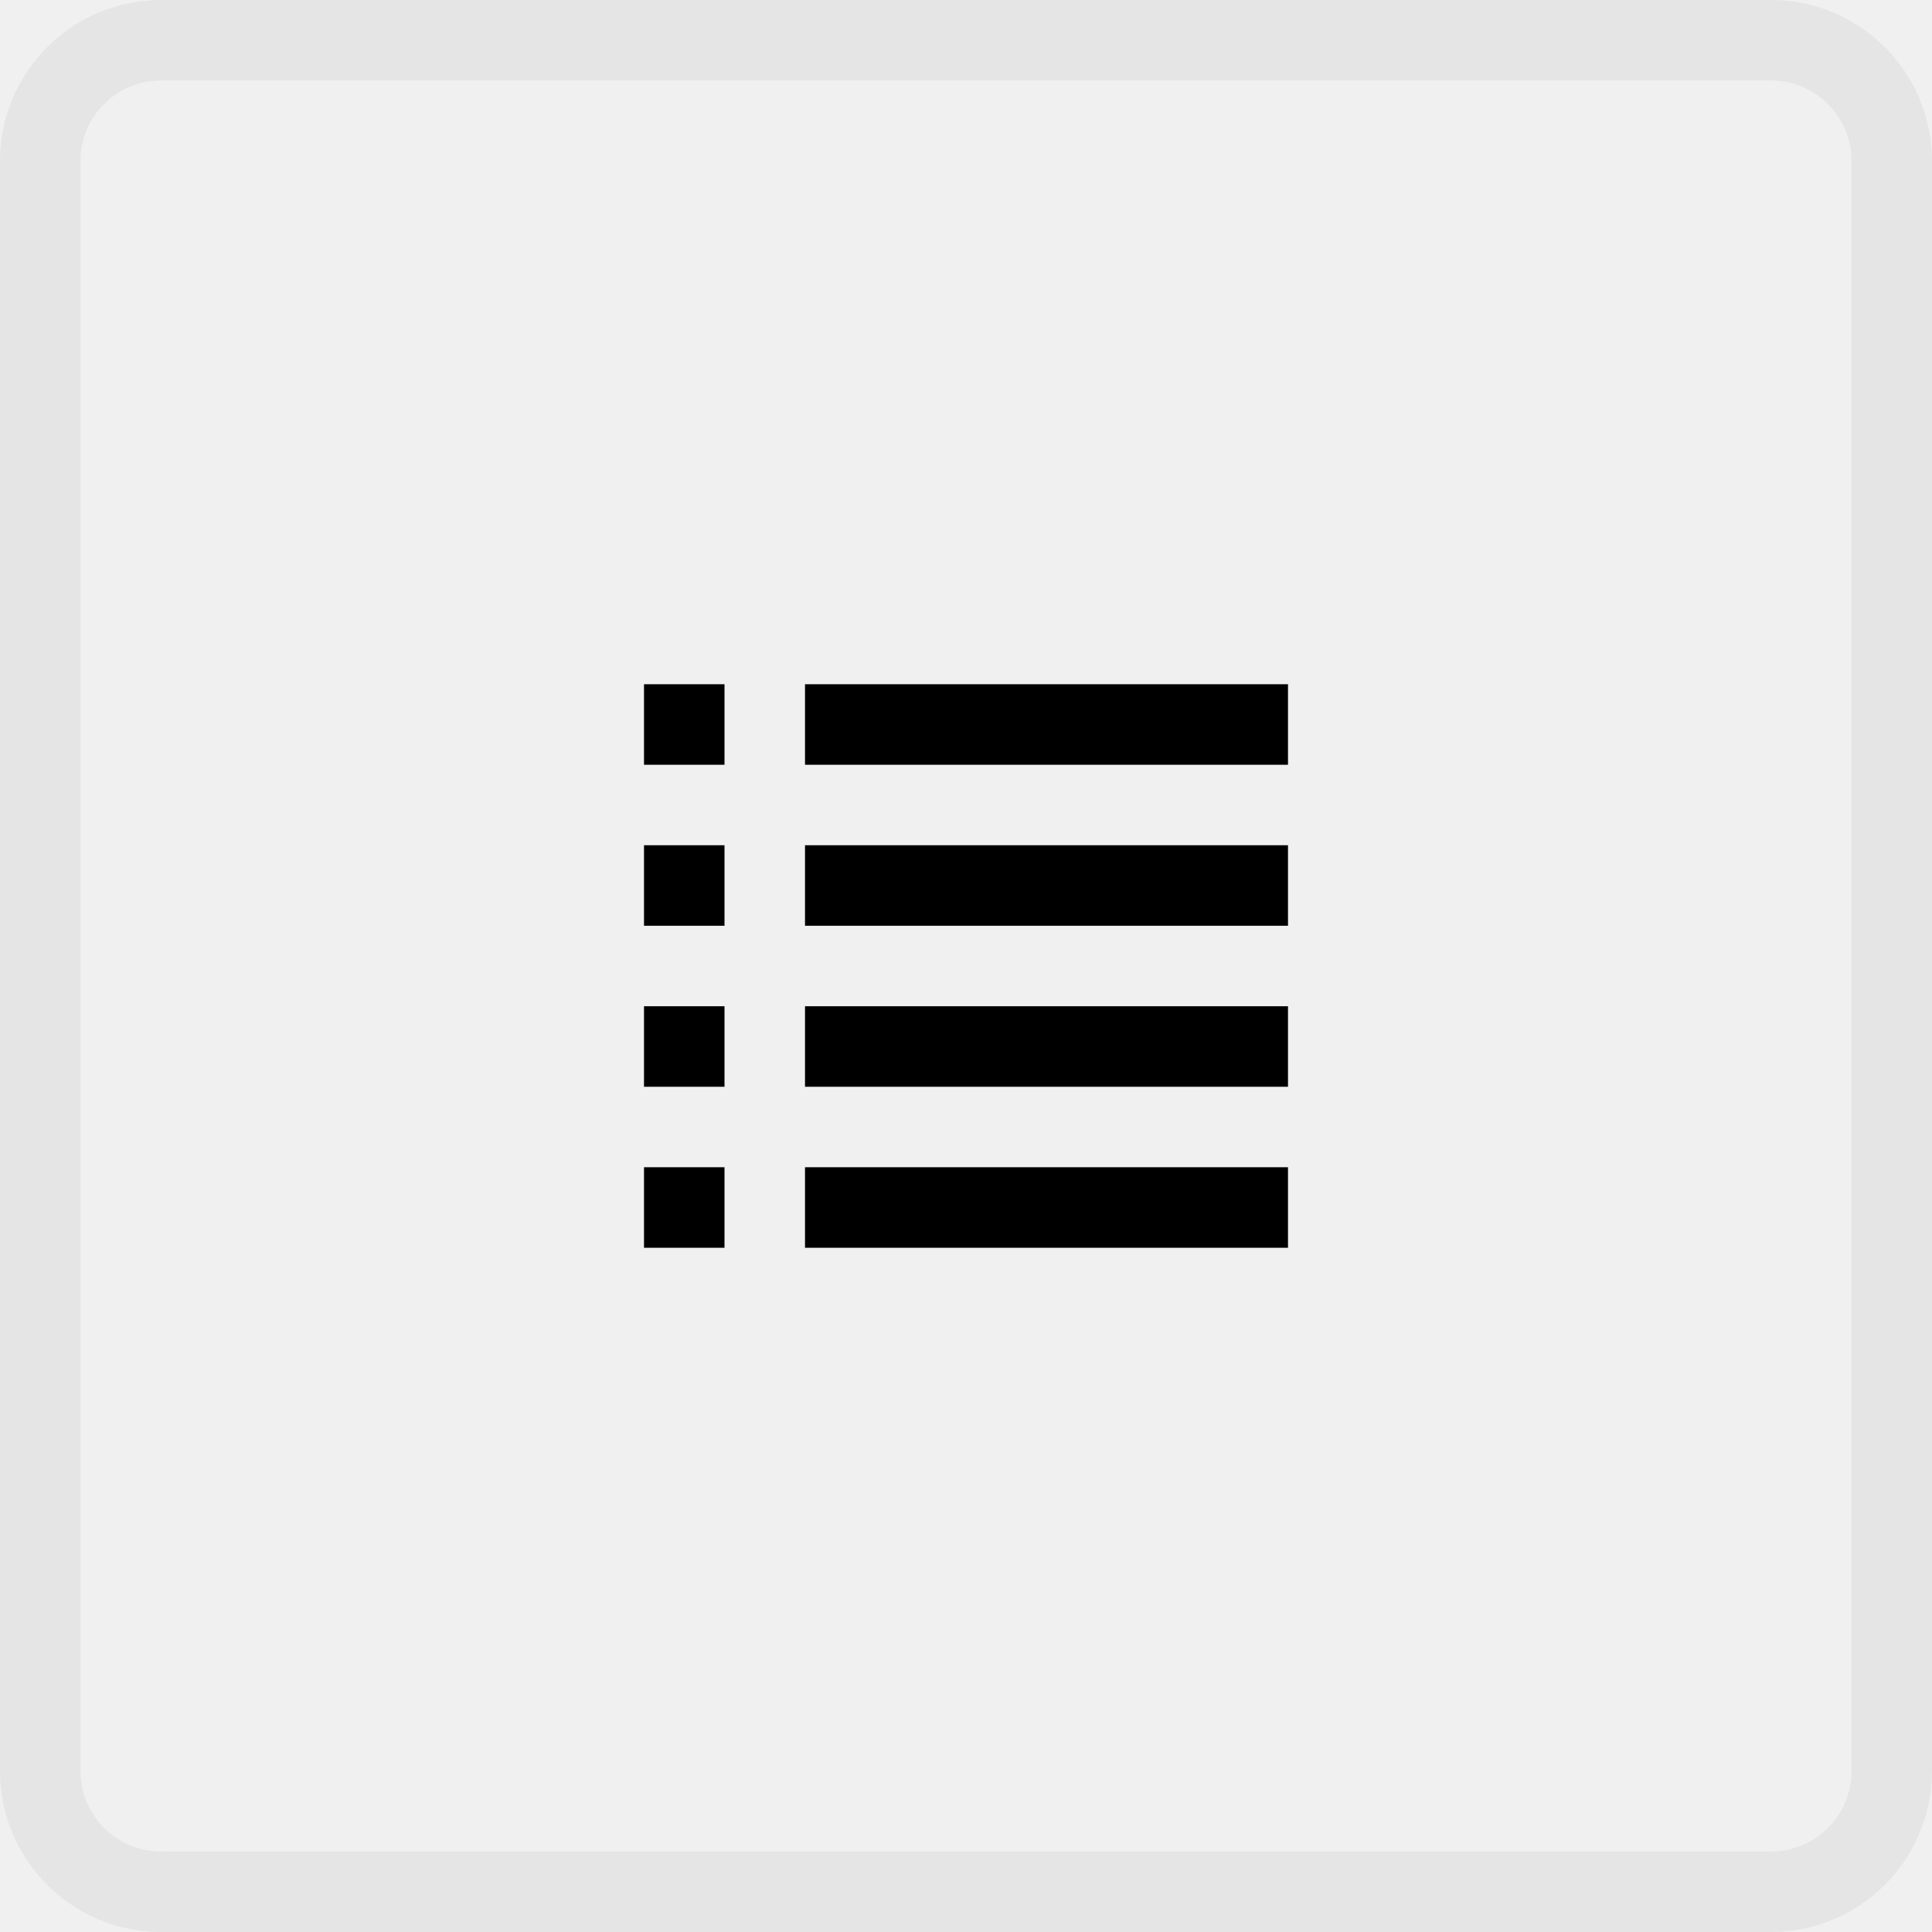
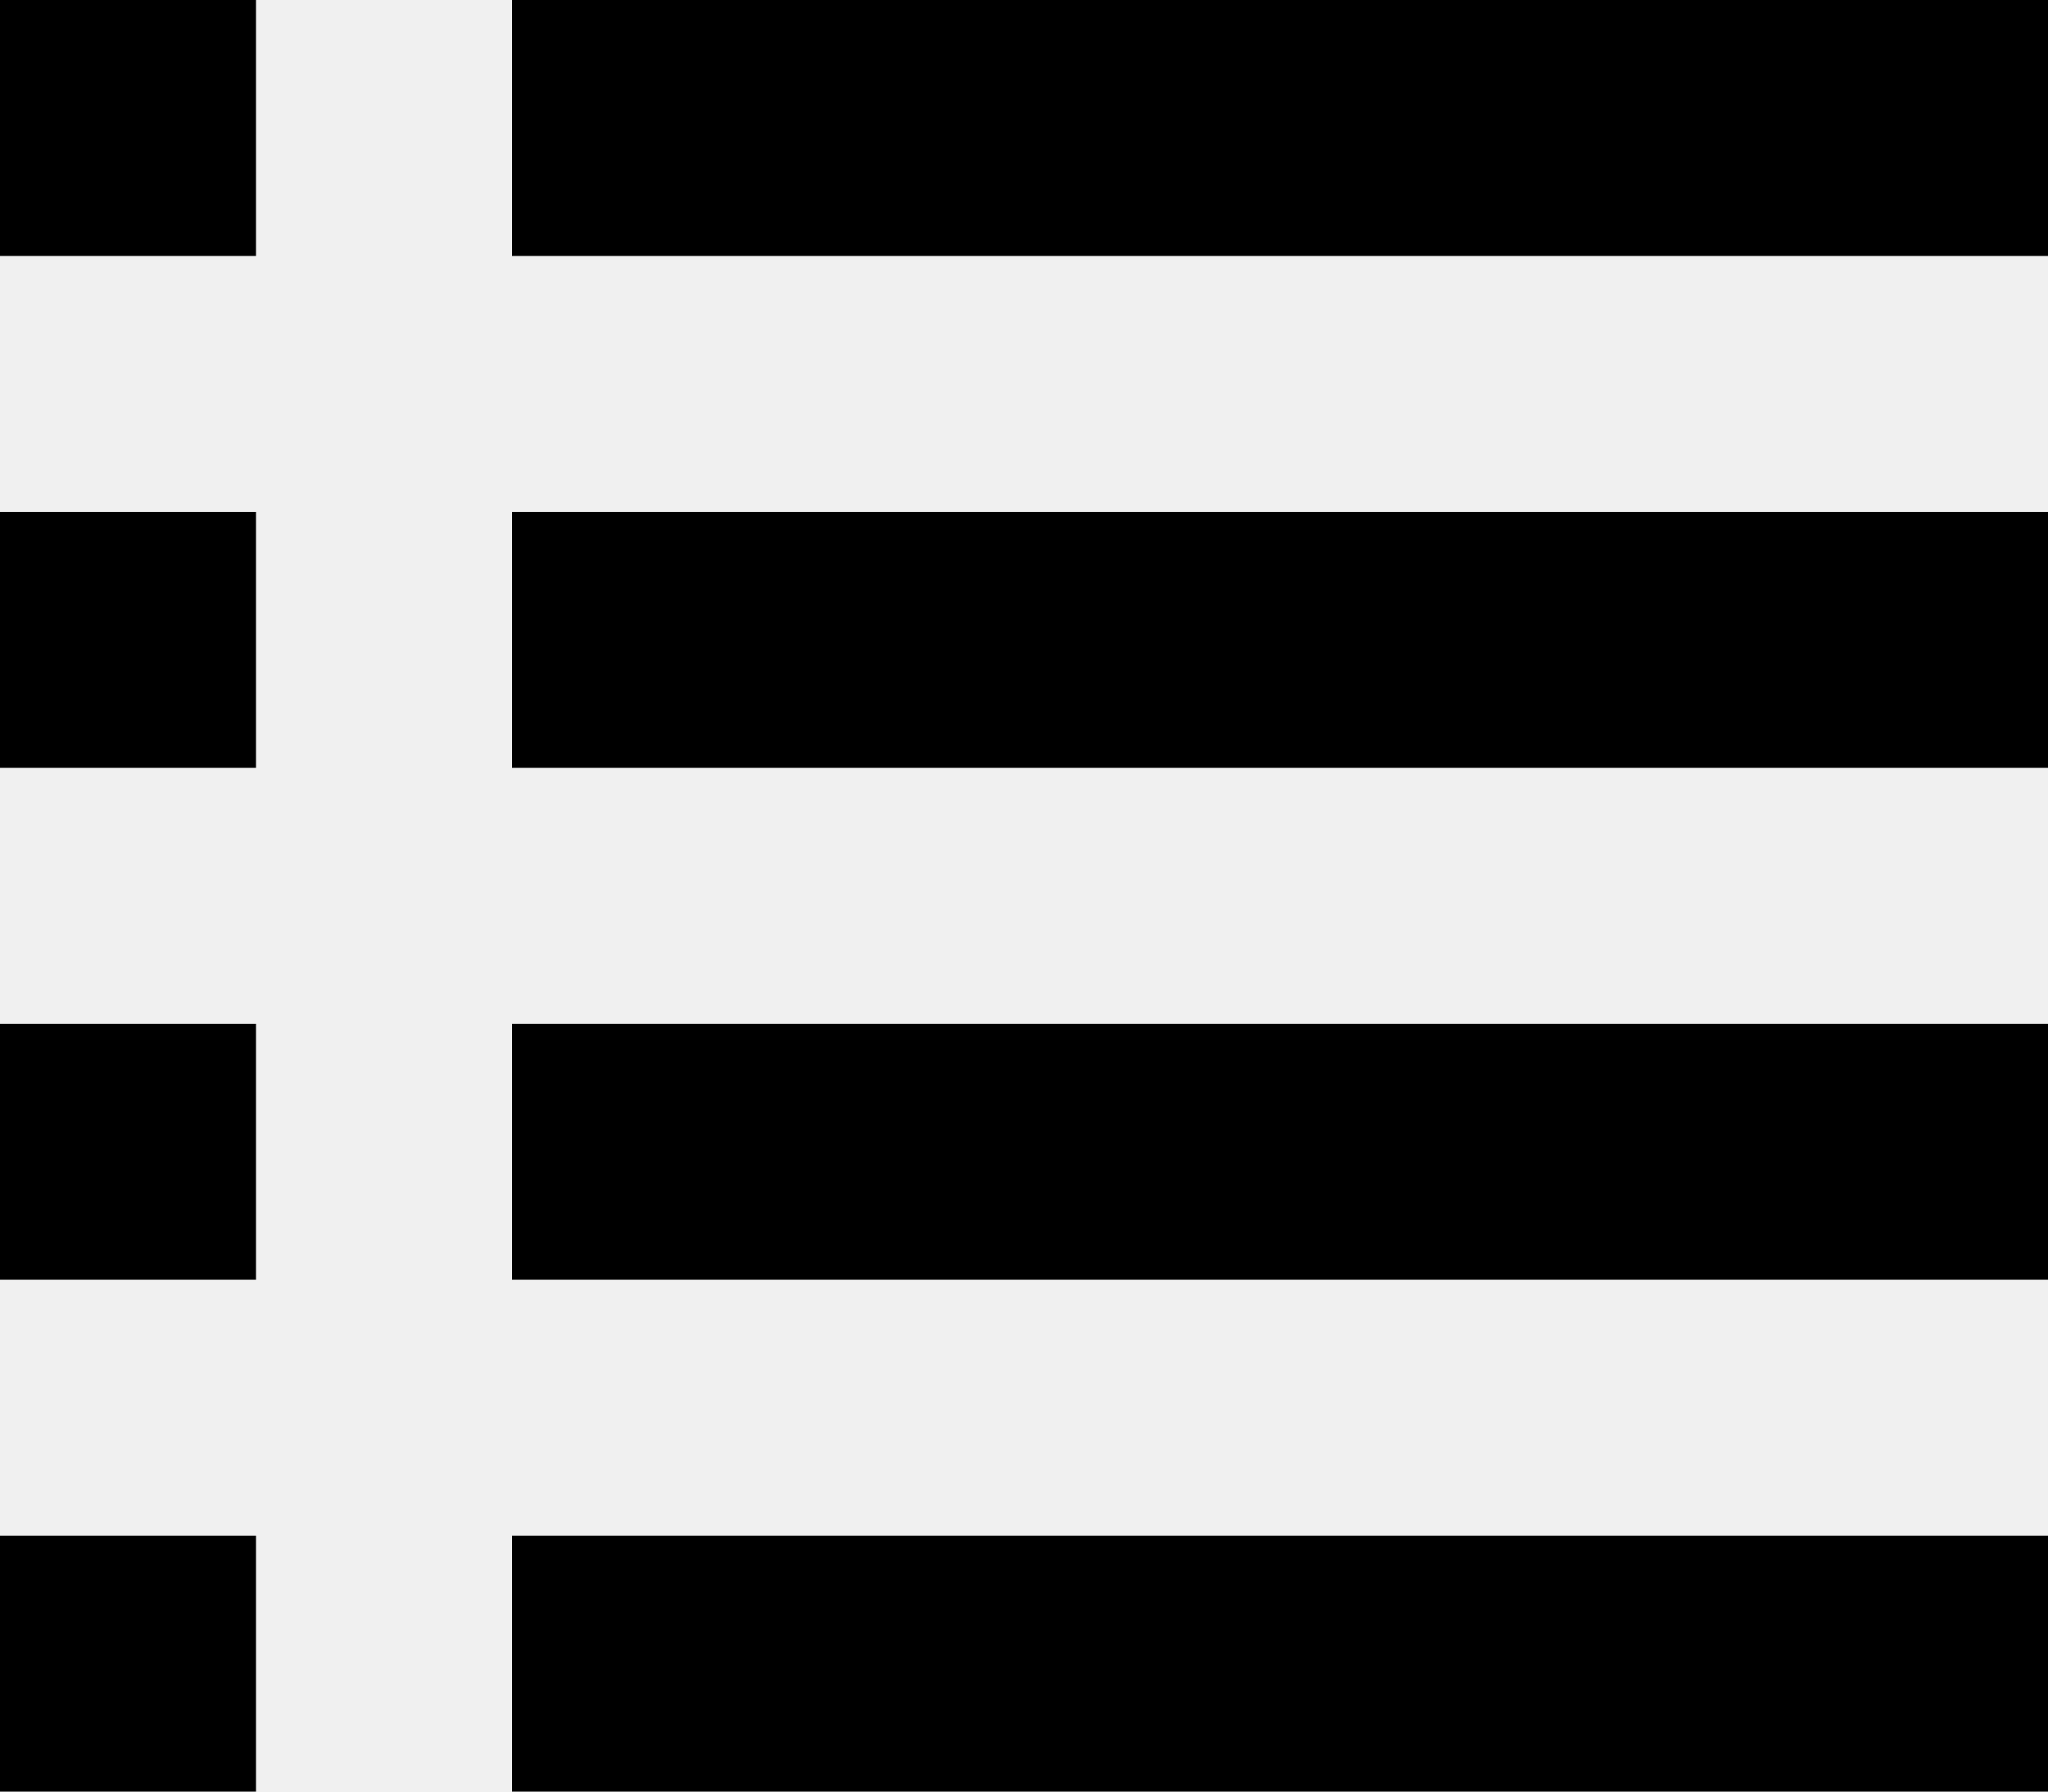
- <svg xmlns="http://www.w3.org/2000/svg" width="48" height="48" fill="none" viewBox="0 0 48 48">
-   <rect width="46" height="46" x="1" y="1" stroke="#e5e5e5" stroke-width="2" rx="3" />
+ <svg xmlns="http://www.w3.org/2000/svg" width="16" height="14" fill="none" viewBox="0 0 16 14">
  <g fill="#000" clip-path="url(#a)">
-     <path d="M18 17h-2v2h2zM32 17H20v2h12zM18 21h-2v2h2zM32 21H20v2h12zM18 25h-2v2h2zM32 25H20v2h12zM18 29h-2v2h2zM32 29H20v2h12z" />
+     <path d="M2 0H0v2h2zM16 0H4v2h12zM2 4H0v2h2zM16 4H4v2h12zM2 8H0v2h2zM16 8H4v2h12zM2 12H0v2h2zM16 12H4v2h12z" />
  </g>
  <defs>
    <clipPath id="a">
-       <path fill="#fff" d="M16 17h16v14H16z" />
+       <path fill="#fff" d="M0 0h16v14H0z" />
    </clipPath>
  </defs>
</svg>
